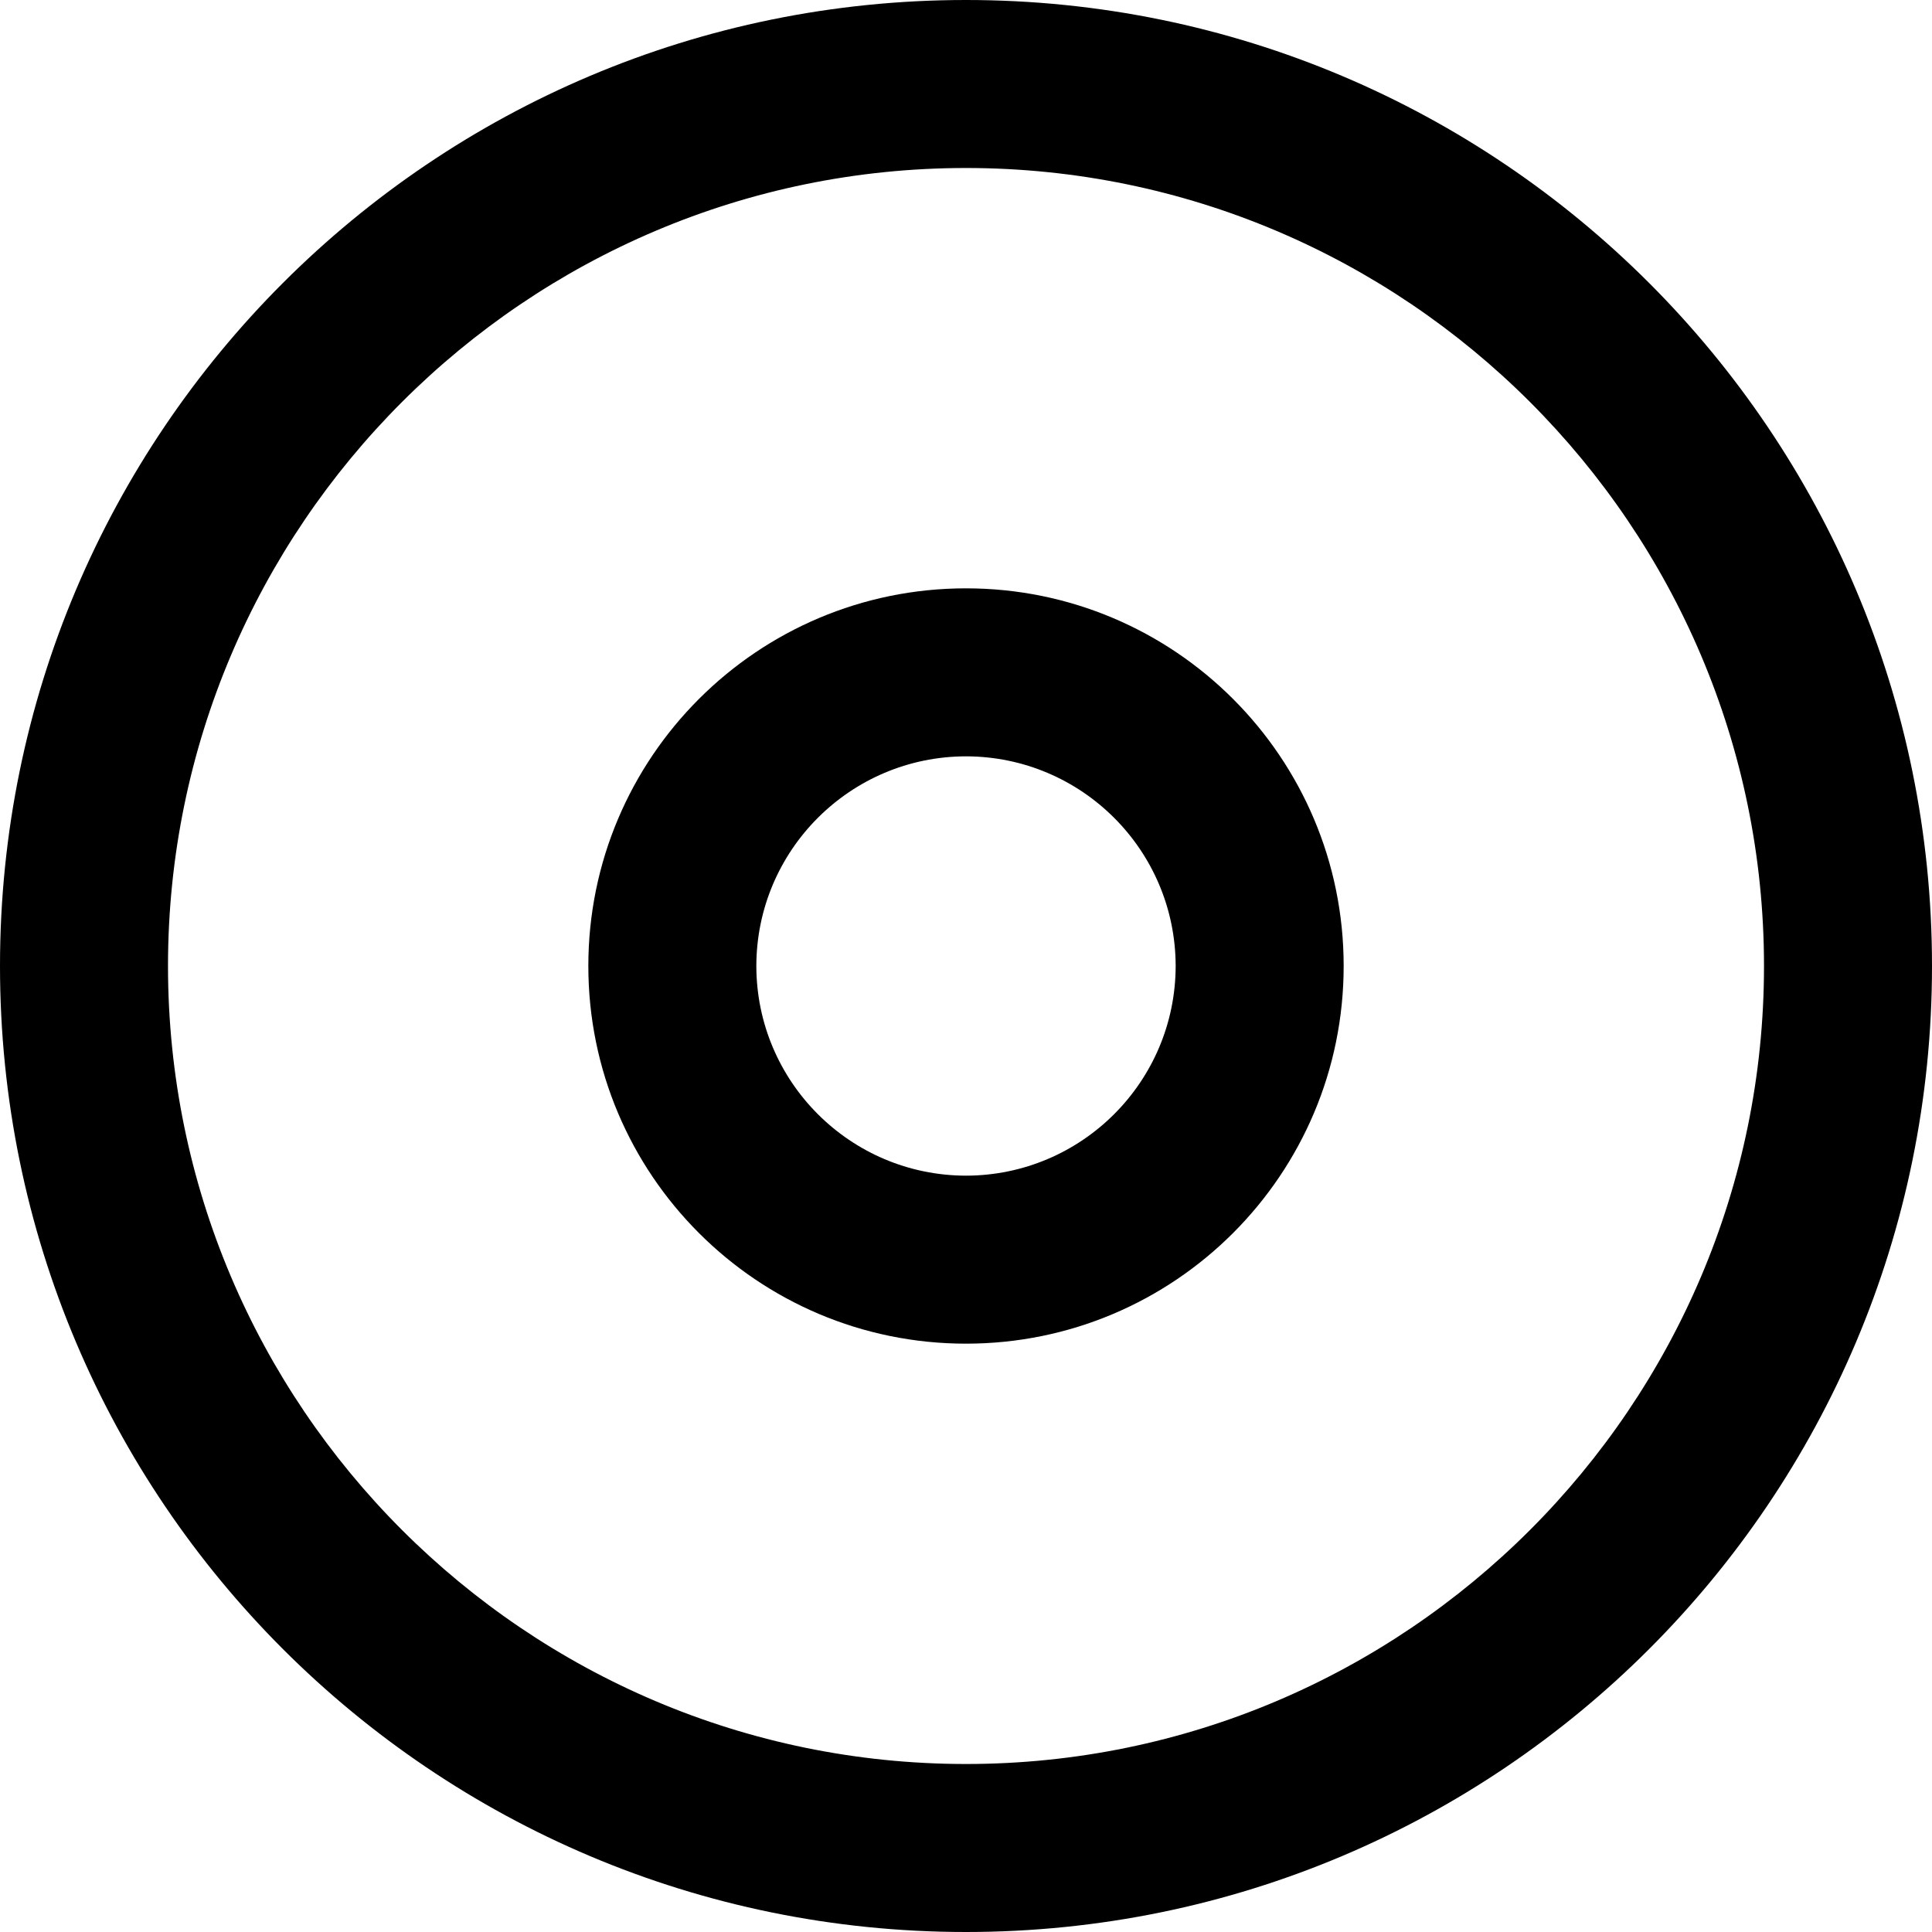
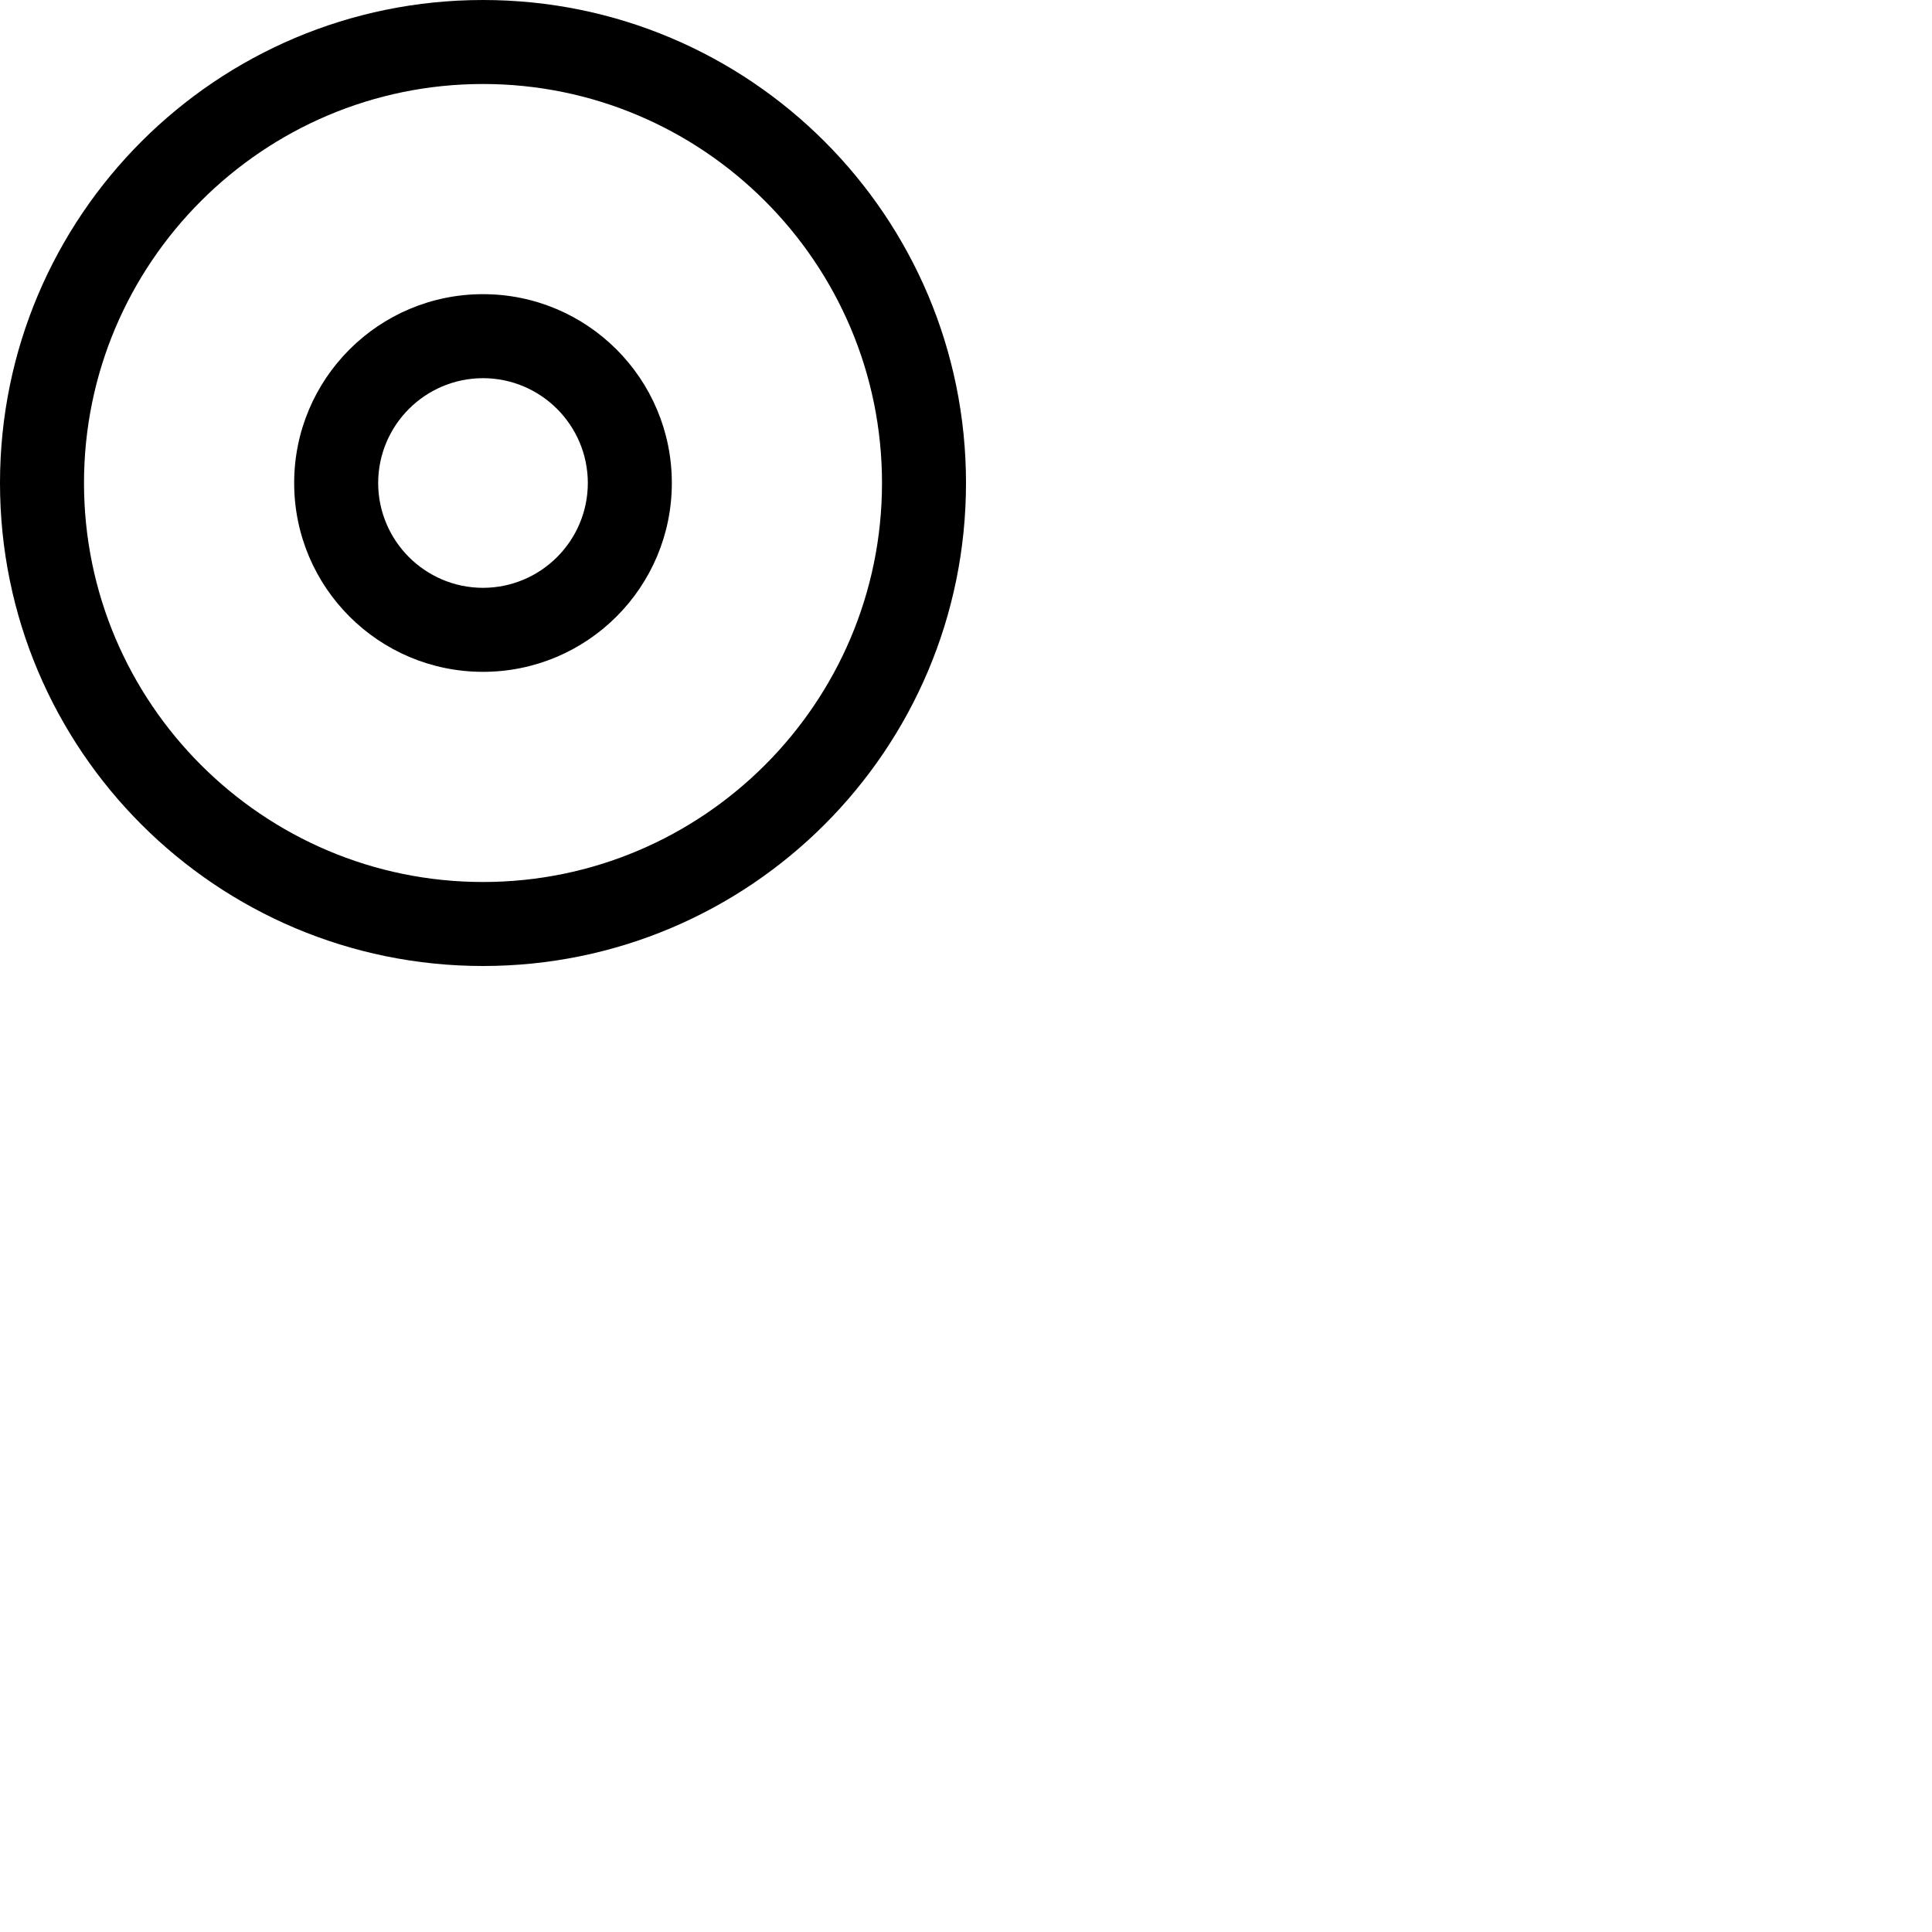
- <svg xmlns="http://www.w3.org/2000/svg" width="23" height="23" viewBox="0 0 23 23">
+ <svg xmlns="http://www.w3.org/2000/svg" width="23" height="23" viewBox="0 0 46 46">
  <path d="M11.5 2c5.238 0 9.5 4.262 9.5 9.5S16.738 21 11.5 21 2 16.738 2 11.5 6.262 2 11.5 2m0-2C5.149 0 0 5.149 0 11.5 0 17.852 5.149 23 11.5 23 17.852 23 23 17.852 23 11.5 23 5.149 17.852 0 11.5 0z" />
  <path d="M11.5 9.004a2.5 2.5 0 0 1 2.496 2.496 2.5 2.5 0 0 1-2.496 2.496A2.5 2.5 0 0 1 9.004 11.5 2.5 2.5 0 0 1 11.5 9.004m0-2a4.496 4.496 0 1 0 0 8.992 4.496 4.496 0 0 0 0-8.992z" />
</svg>
